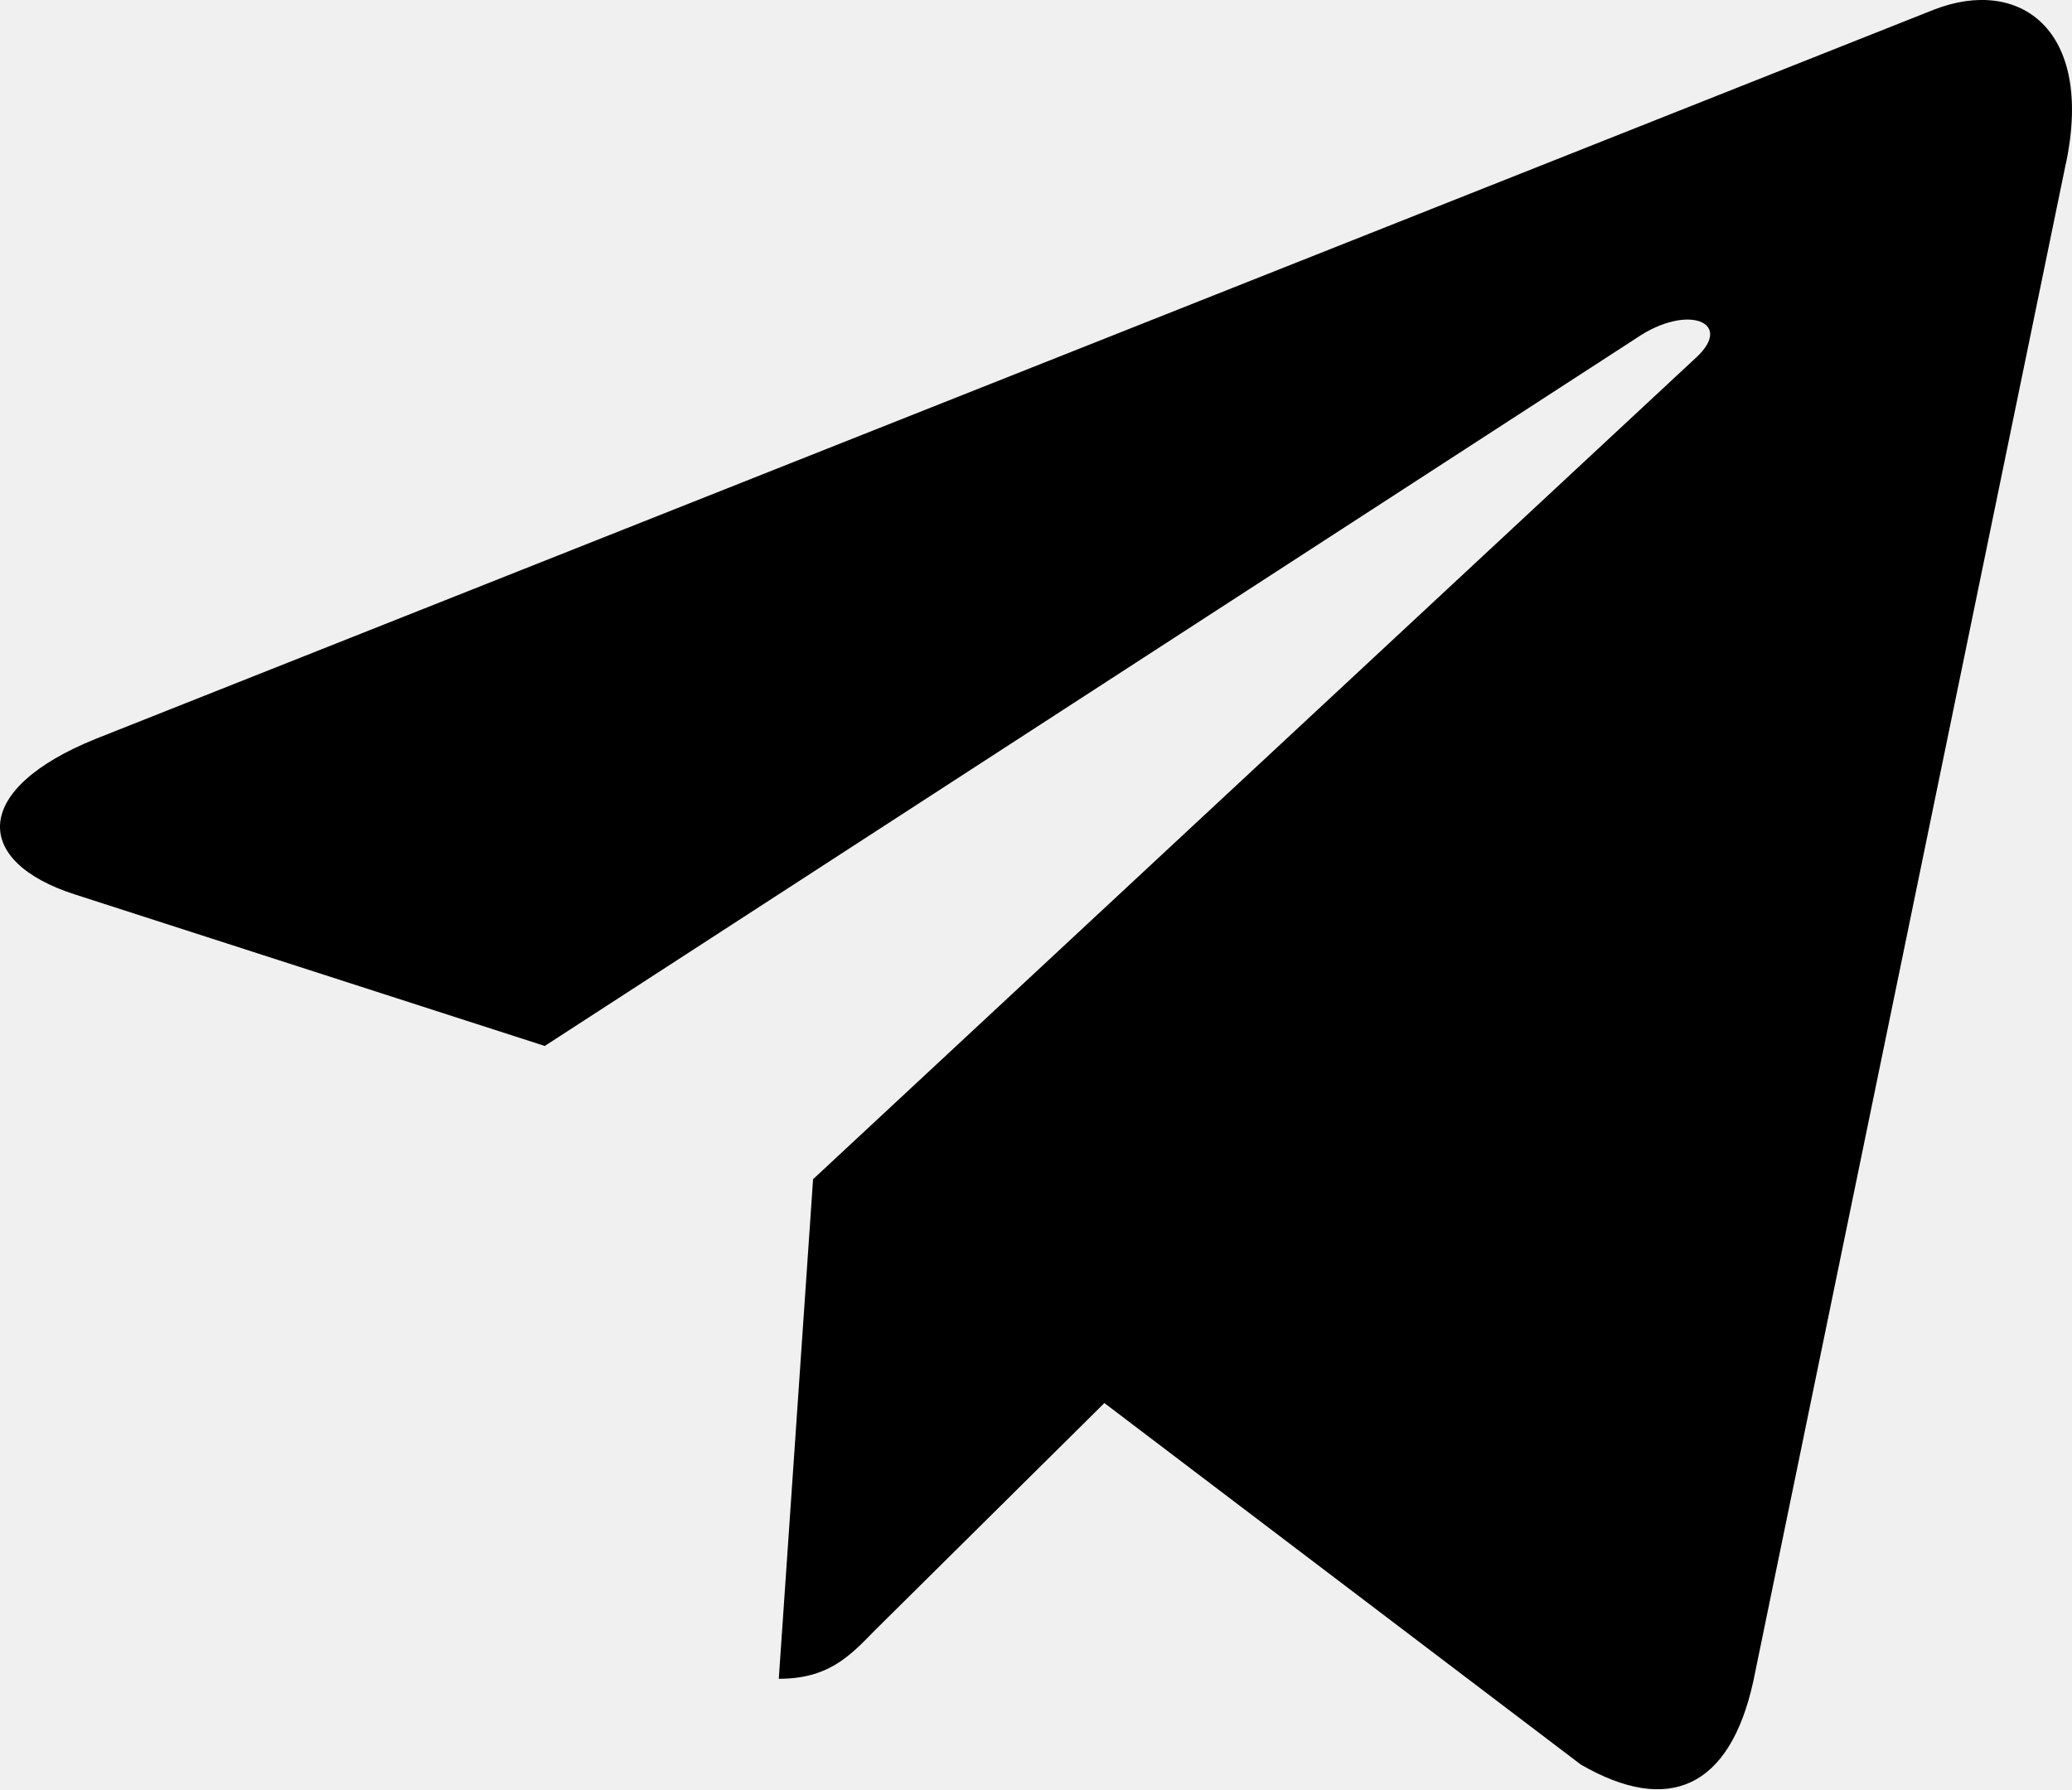
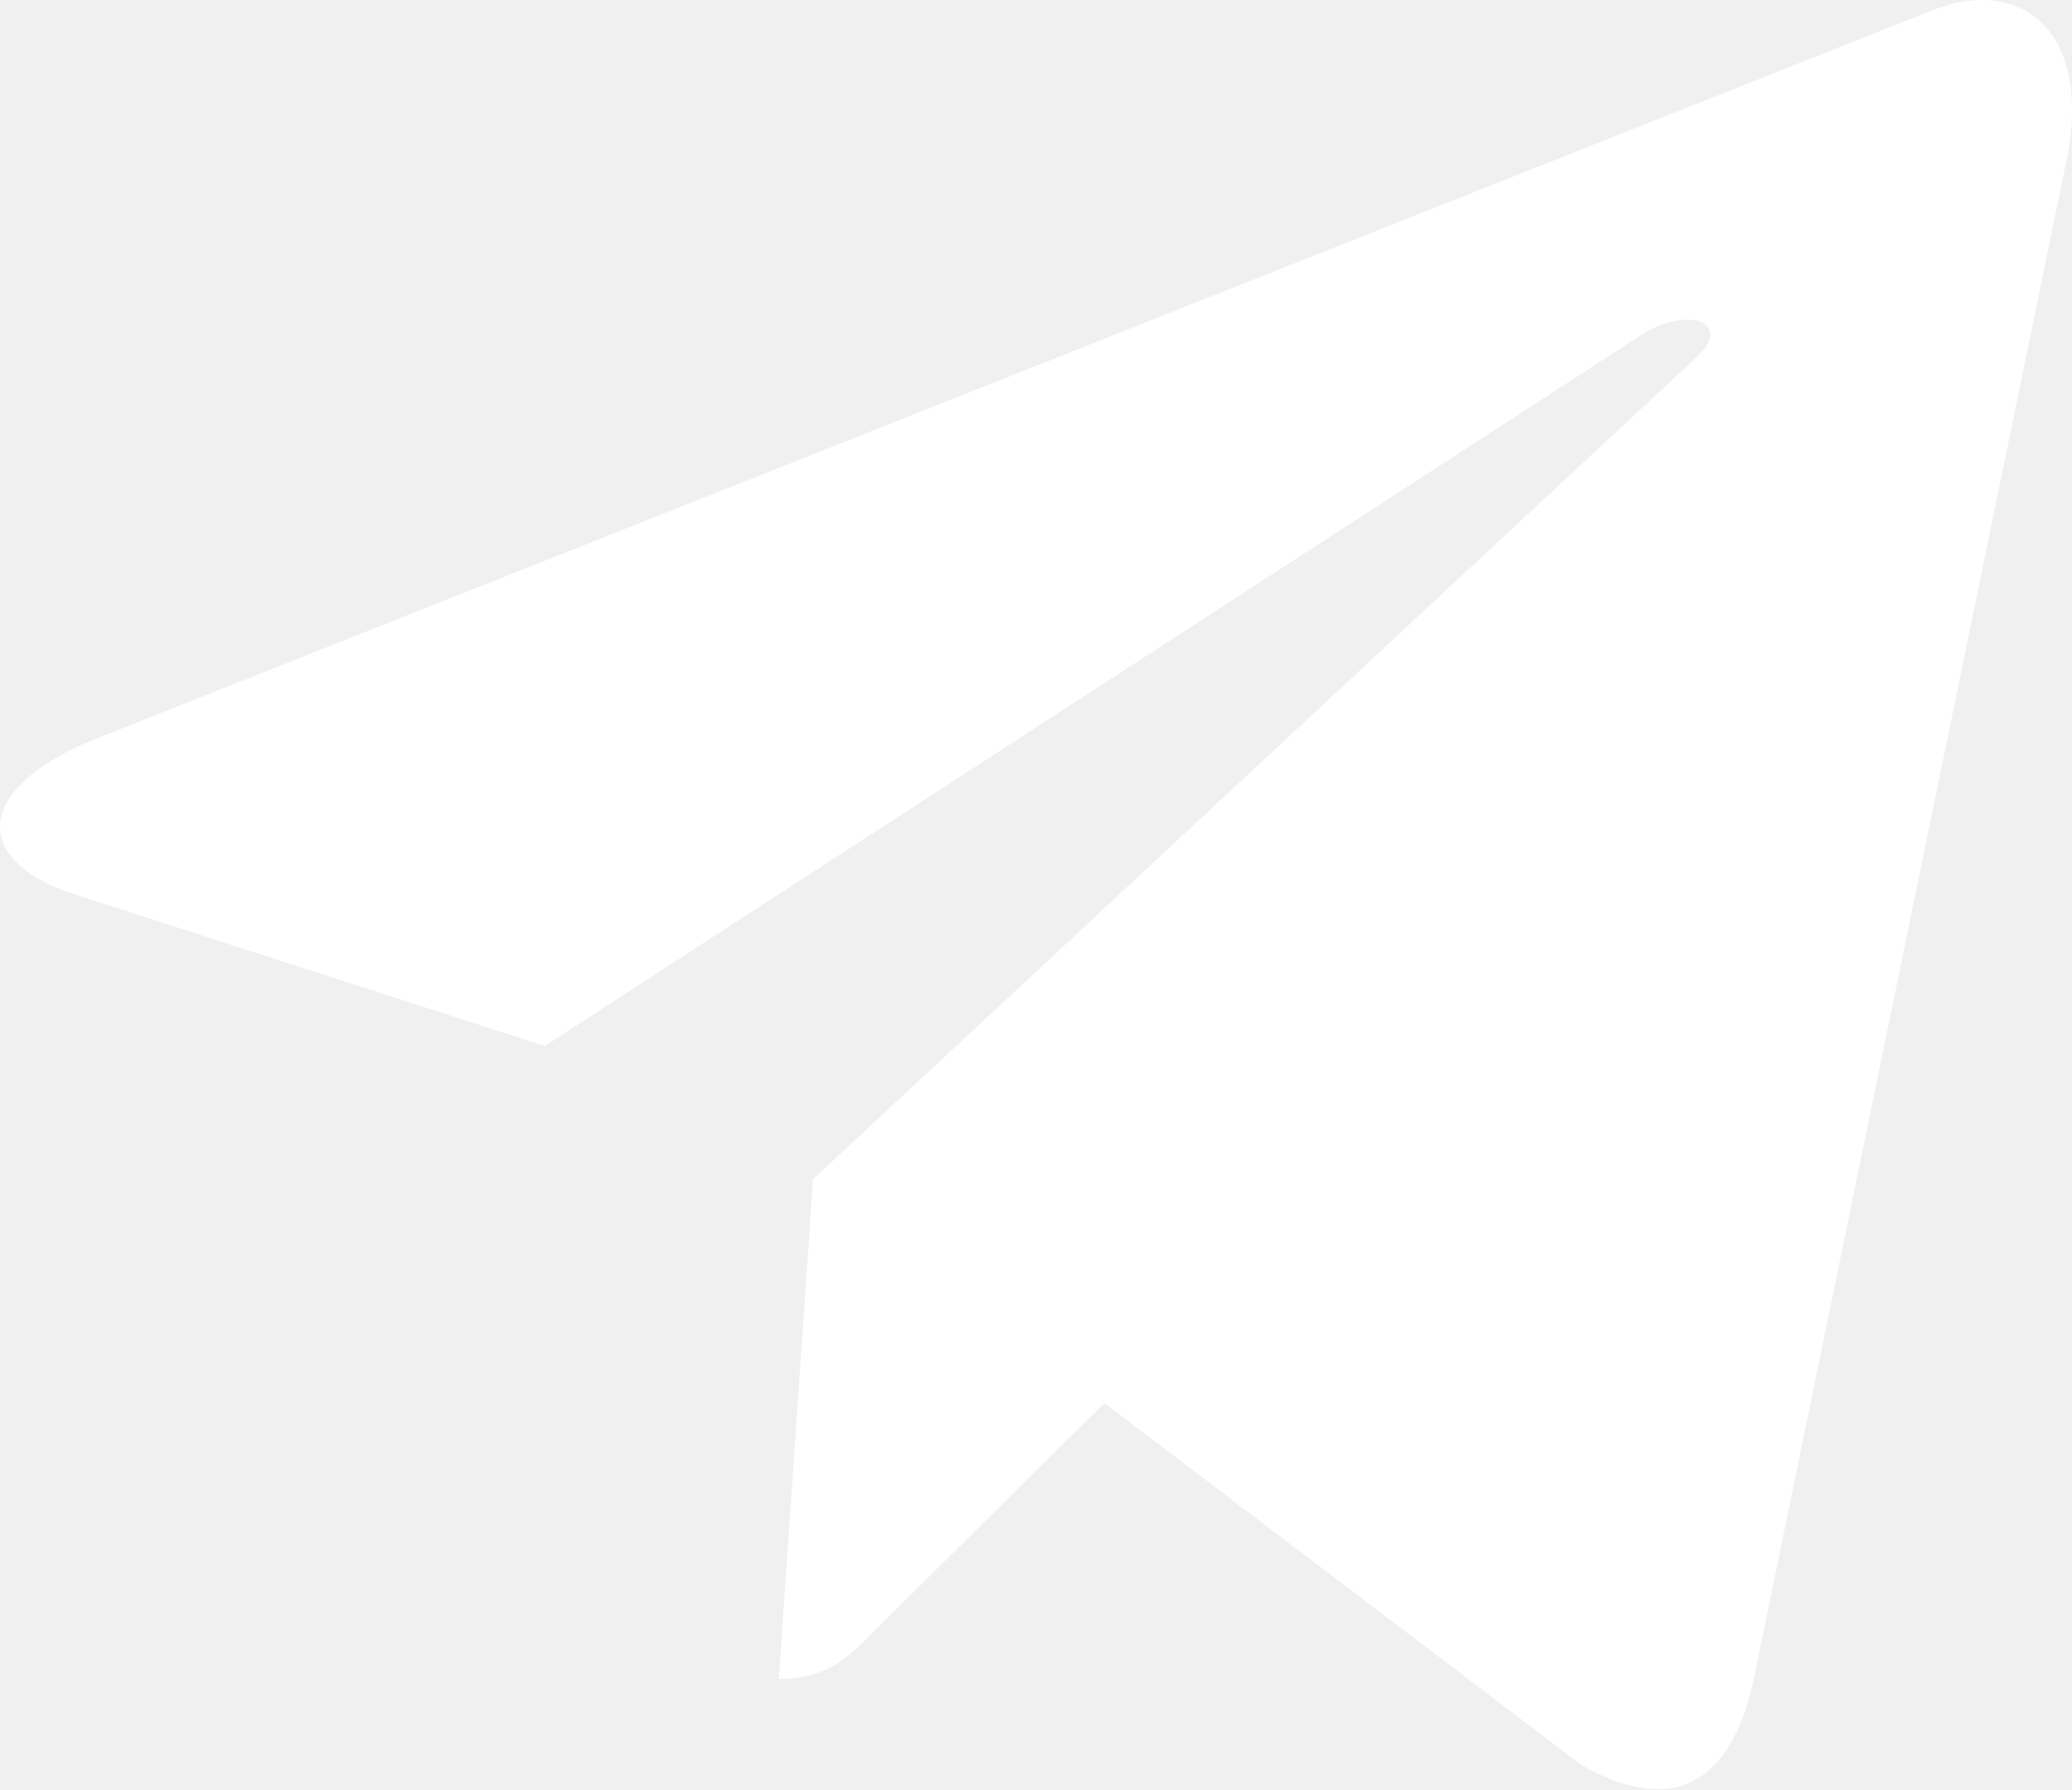
<svg xmlns="http://www.w3.org/2000/svg" width="22" height="19" viewBox="0 0 22 19" fill="none">
-   <path d="M8.633 12.522L8.269 17.827C8.789 17.827 9.015 17.595 9.285 17.317L11.726 14.899L16.785 18.738C17.712 19.274 18.366 18.992 18.616 17.854L21.936 1.73L21.937 1.729C22.232 0.308 21.442 -0.248 20.538 0.101L1.021 7.844C-0.311 8.38 -0.29 9.15 0.795 9.498L5.784 11.107L17.374 3.591C17.92 3.217 18.416 3.424 18.008 3.798L8.633 12.522Z" fill="currentColor" />
+   <path d="M8.633 12.522L8.269 17.827C8.789 17.827 9.015 17.595 9.285 17.317L11.726 14.899L16.785 18.738C17.712 19.274 18.366 18.992 18.616 17.854L21.936 1.73L21.937 1.729C22.232 0.308 21.442 -0.248 20.538 0.101L1.021 7.844C-0.311 8.38 -0.29 9.15 0.795 9.498L5.784 11.107L17.374 3.591C17.92 3.217 18.416 3.424 18.008 3.798L8.633 12.522Z" fill="white" />
</svg>
